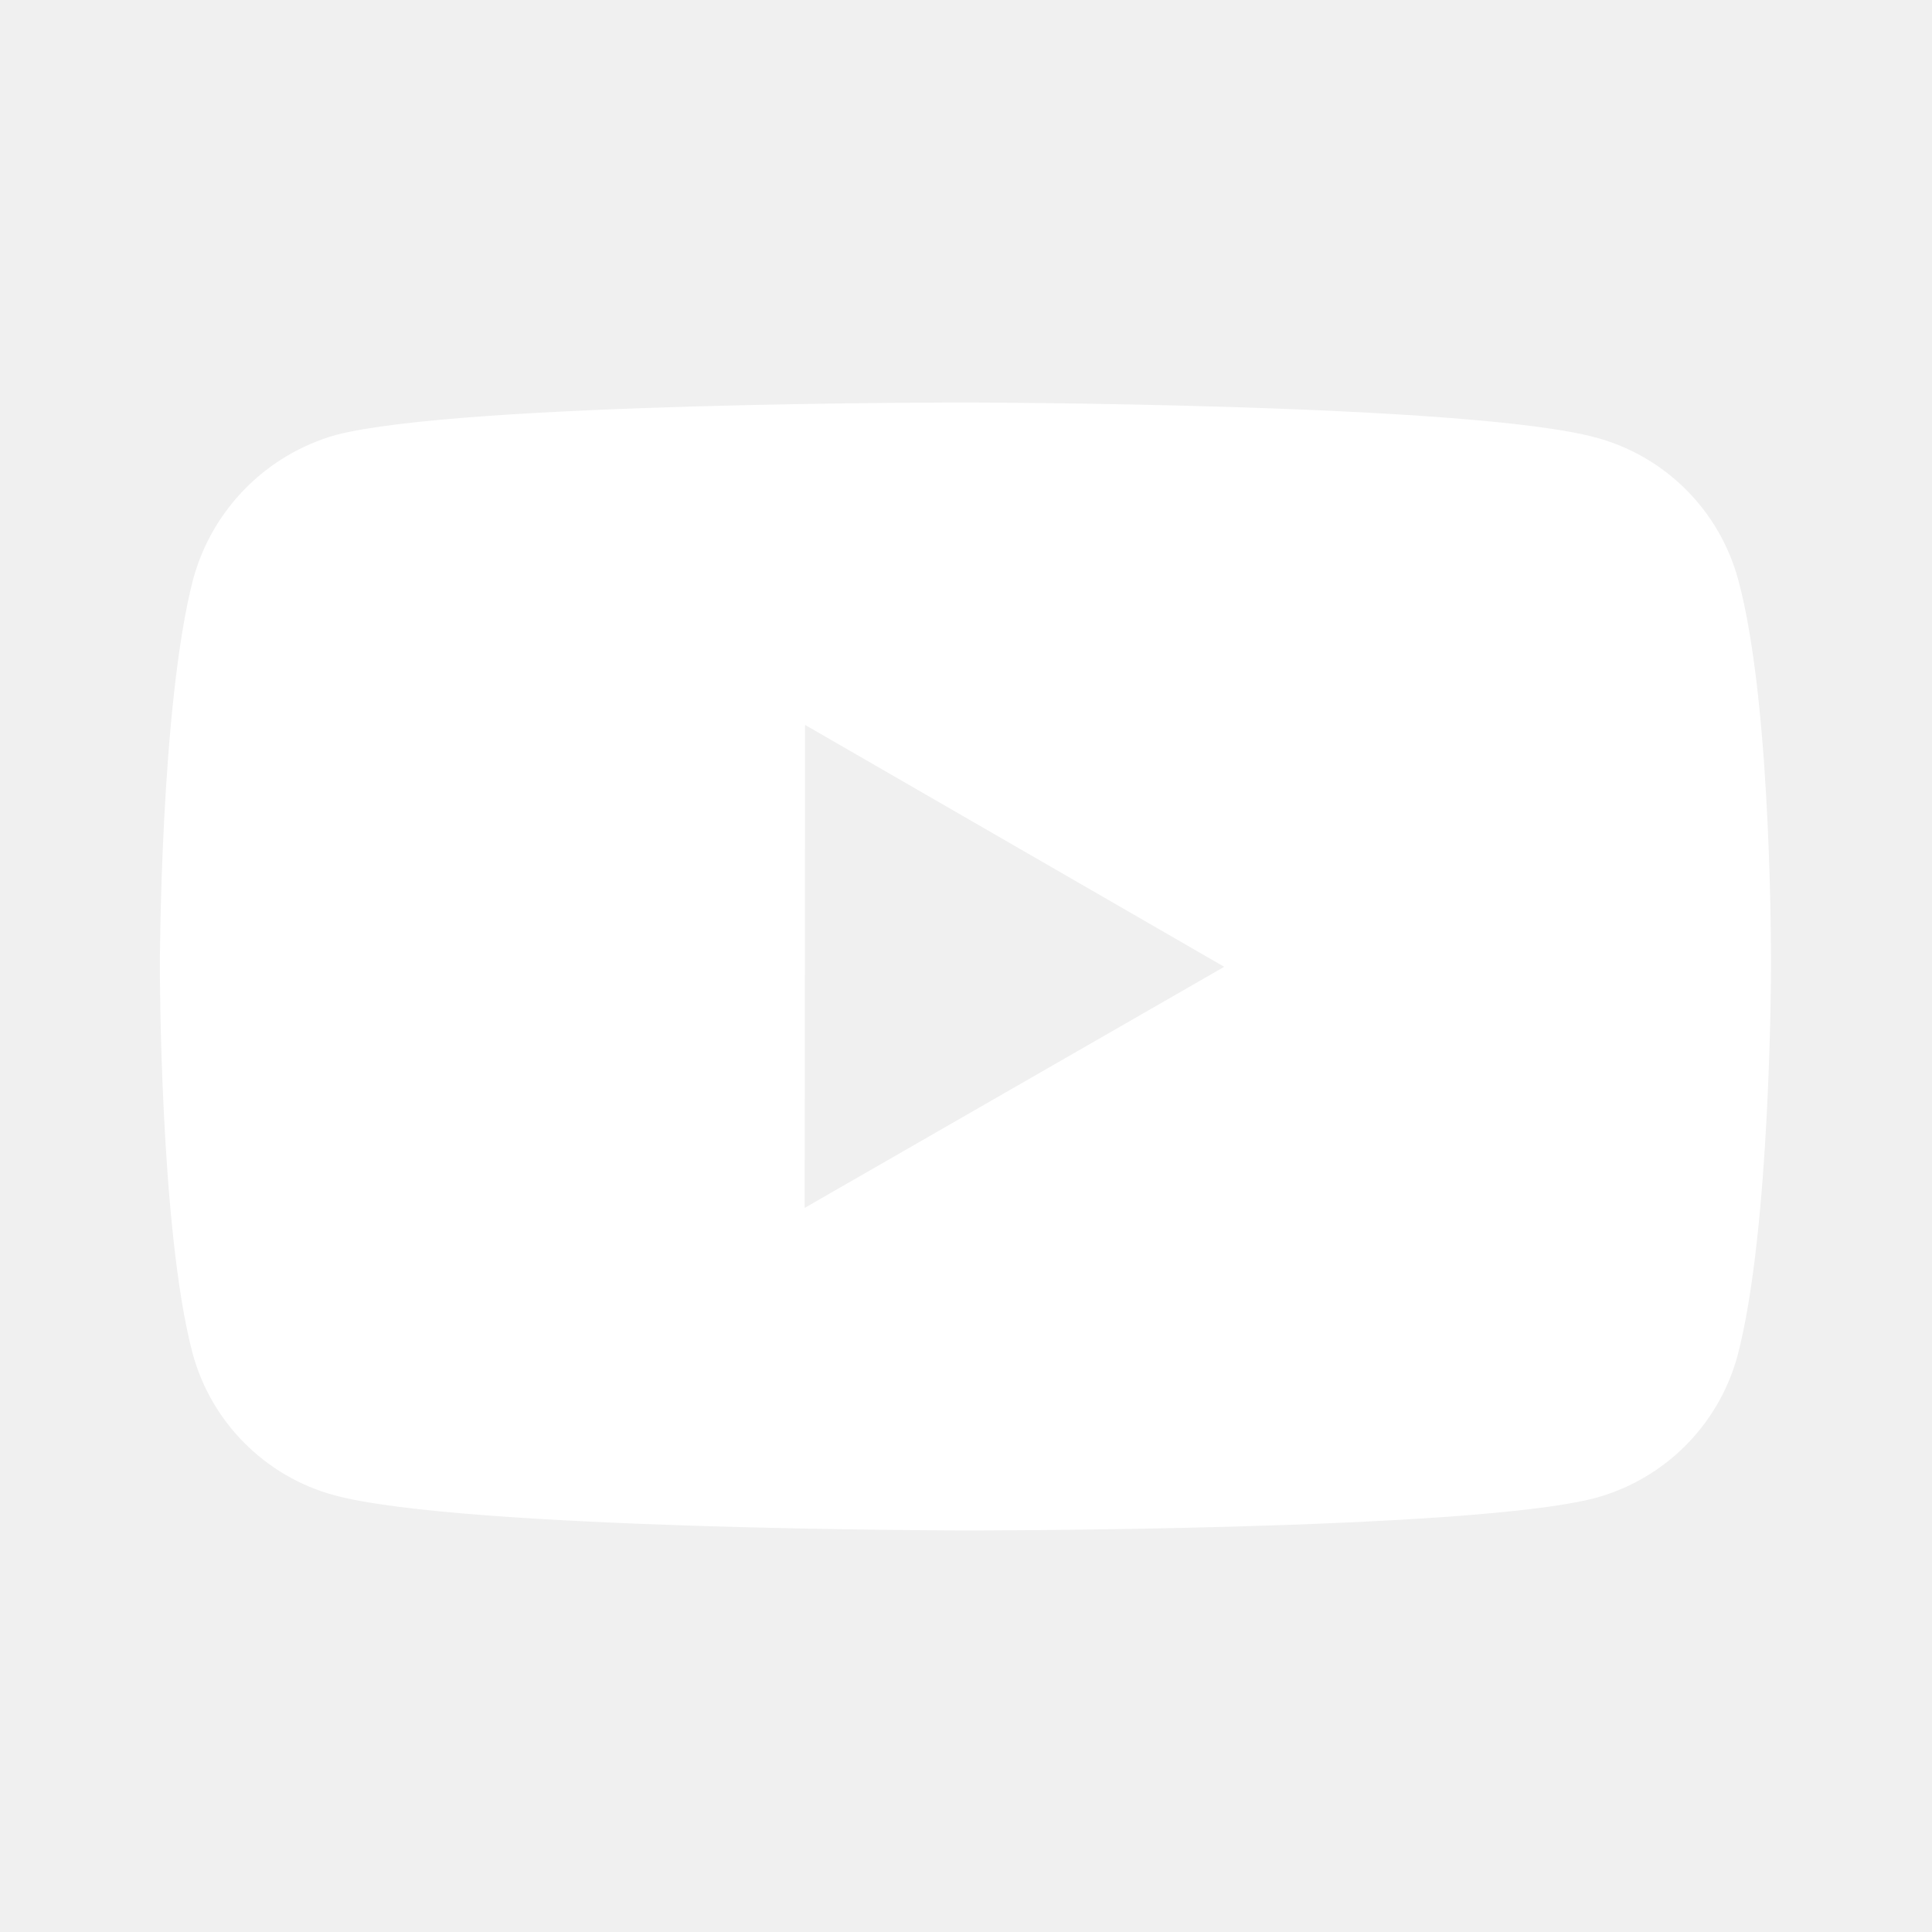
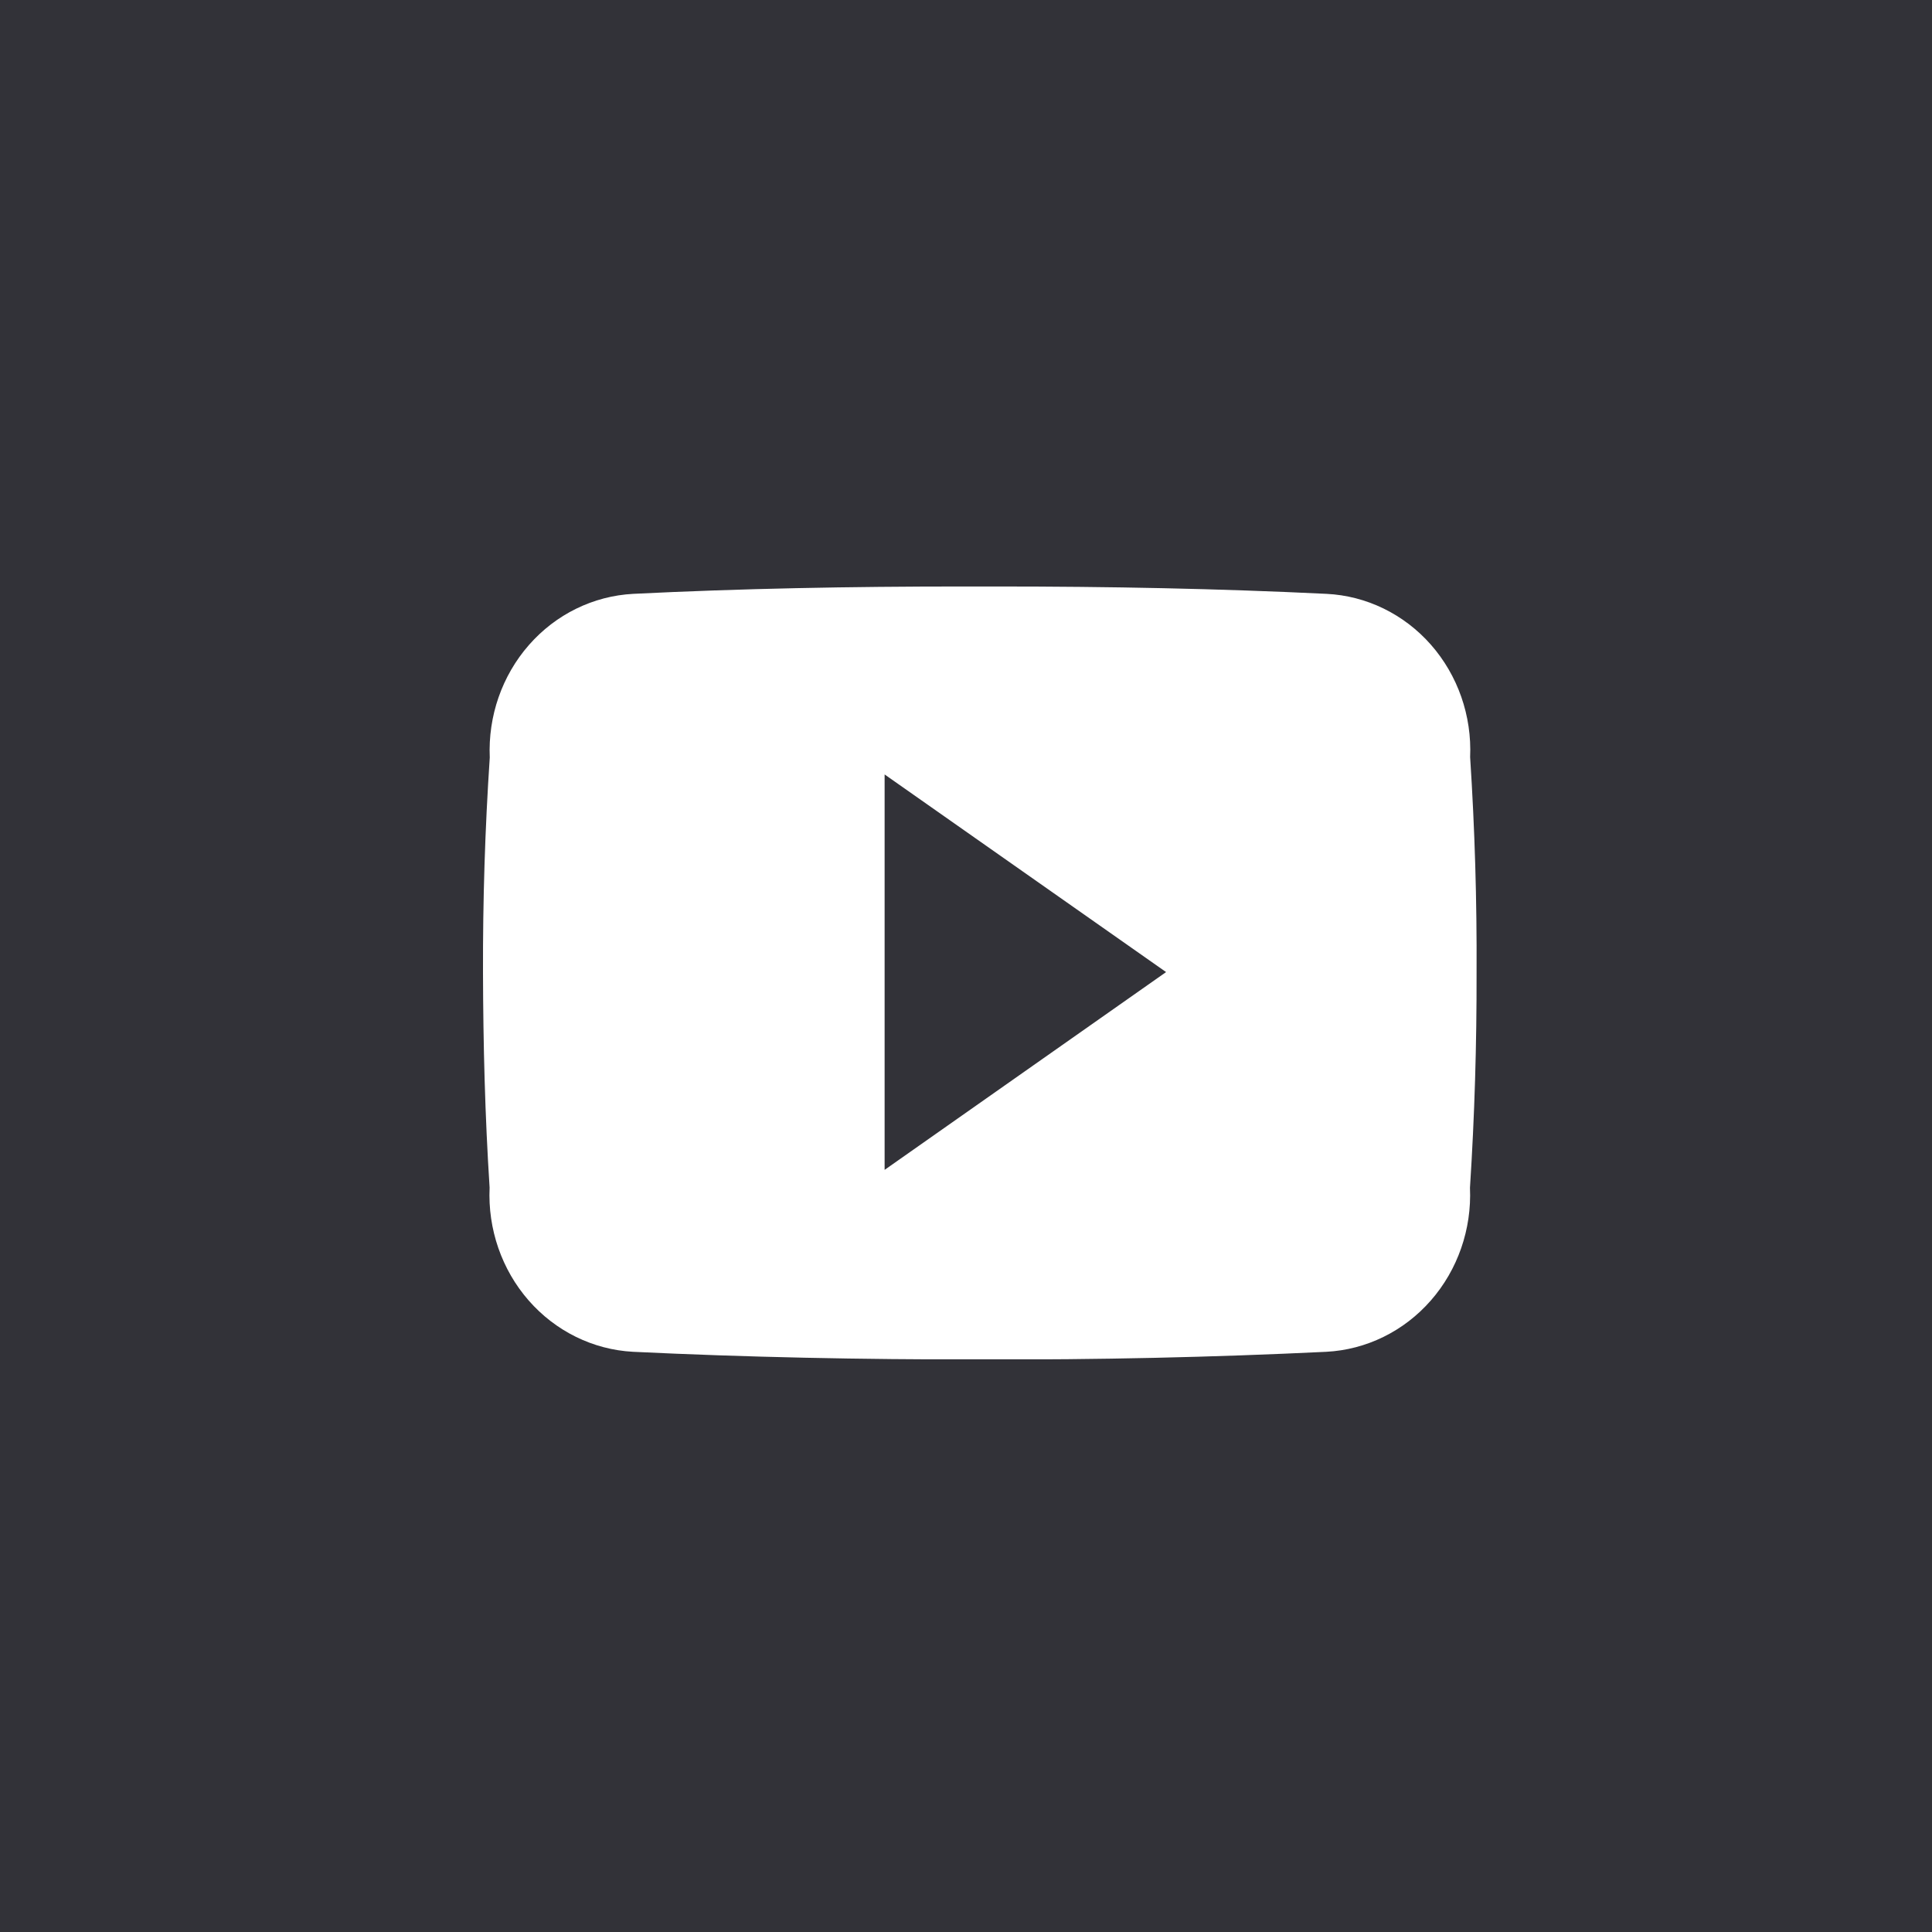
- <svg xmlns="http://www.w3.org/2000/svg" width="48" height="48" viewBox="0 0 24 24" style="fill: #FFF;transform: ;msFilter:;">
-   <path d="M21.593 7.203a2.506 2.506 0 0 0-1.762-1.766C18.265 5.007 12 5 12 5s-6.264-.007-7.831.404a2.56 2.56 0 0 0-1.766 1.778c-.413 1.566-.417 4.814-.417 4.814s-.004 3.264.406 4.814c.23.857.905 1.534 1.763 1.765 1.582.43 7.83.437 7.83.437s6.265.007 7.831-.403a2.515 2.515 0 0 0 1.767-1.763c.414-1.565.417-4.812.417-4.812s.02-3.265-.407-4.831zM9.996 15.005l.005-6 5.207 3.005-5.212 2.995z" />
+ <svg xmlns="http://www.w3.org/2000/svg" width="48" height="48" viewBox="0 0 48 48" fill="none">
+   <rect width="48" height="48" fill="#323238" />
+   <g clip-path="url(#clip0)">
+     <path d="M36.525 18.811C36.57 17.782 36.219 16.778 35.55 16.017C34.881 15.257 33.948 14.802 32.956 14.754C30.285 14.624 27.561 14.571 24.778 14.571H23.911C21.134 14.571 18.404 14.621 15.733 14.754C14.741 14.806 13.809 15.262 13.141 16.025C12.473 16.787 12.123 17.792 12.168 18.821C12.049 20.604 11.995 22.38 12 24.161C12.005 25.942 12.049 27.721 12.164 29.506C12.117 30.536 12.466 31.544 13.133 32.308C13.801 33.073 14.734 33.532 15.727 33.585C18.534 33.72 21.413 33.779 24.34 33.775C27.272 33.785 30.143 33.721 32.953 33.585C33.946 33.533 34.88 33.075 35.548 32.311C36.217 31.547 36.567 30.54 36.521 29.51C36.636 27.724 36.689 25.945 36.685 24.16C36.694 22.377 36.641 20.594 36.525 18.811ZM21.978 29.065V19.241L28.971 24.151L21.978 29.065Z" fill="white" />
+   </g>
+   <defs>
+     <clipPath id="clip0">
+       <rect width="24.686" height="19.2" fill="white" transform="translate(12 14.5712)" />
+     </clipPath>
+   </defs>
</svg>
